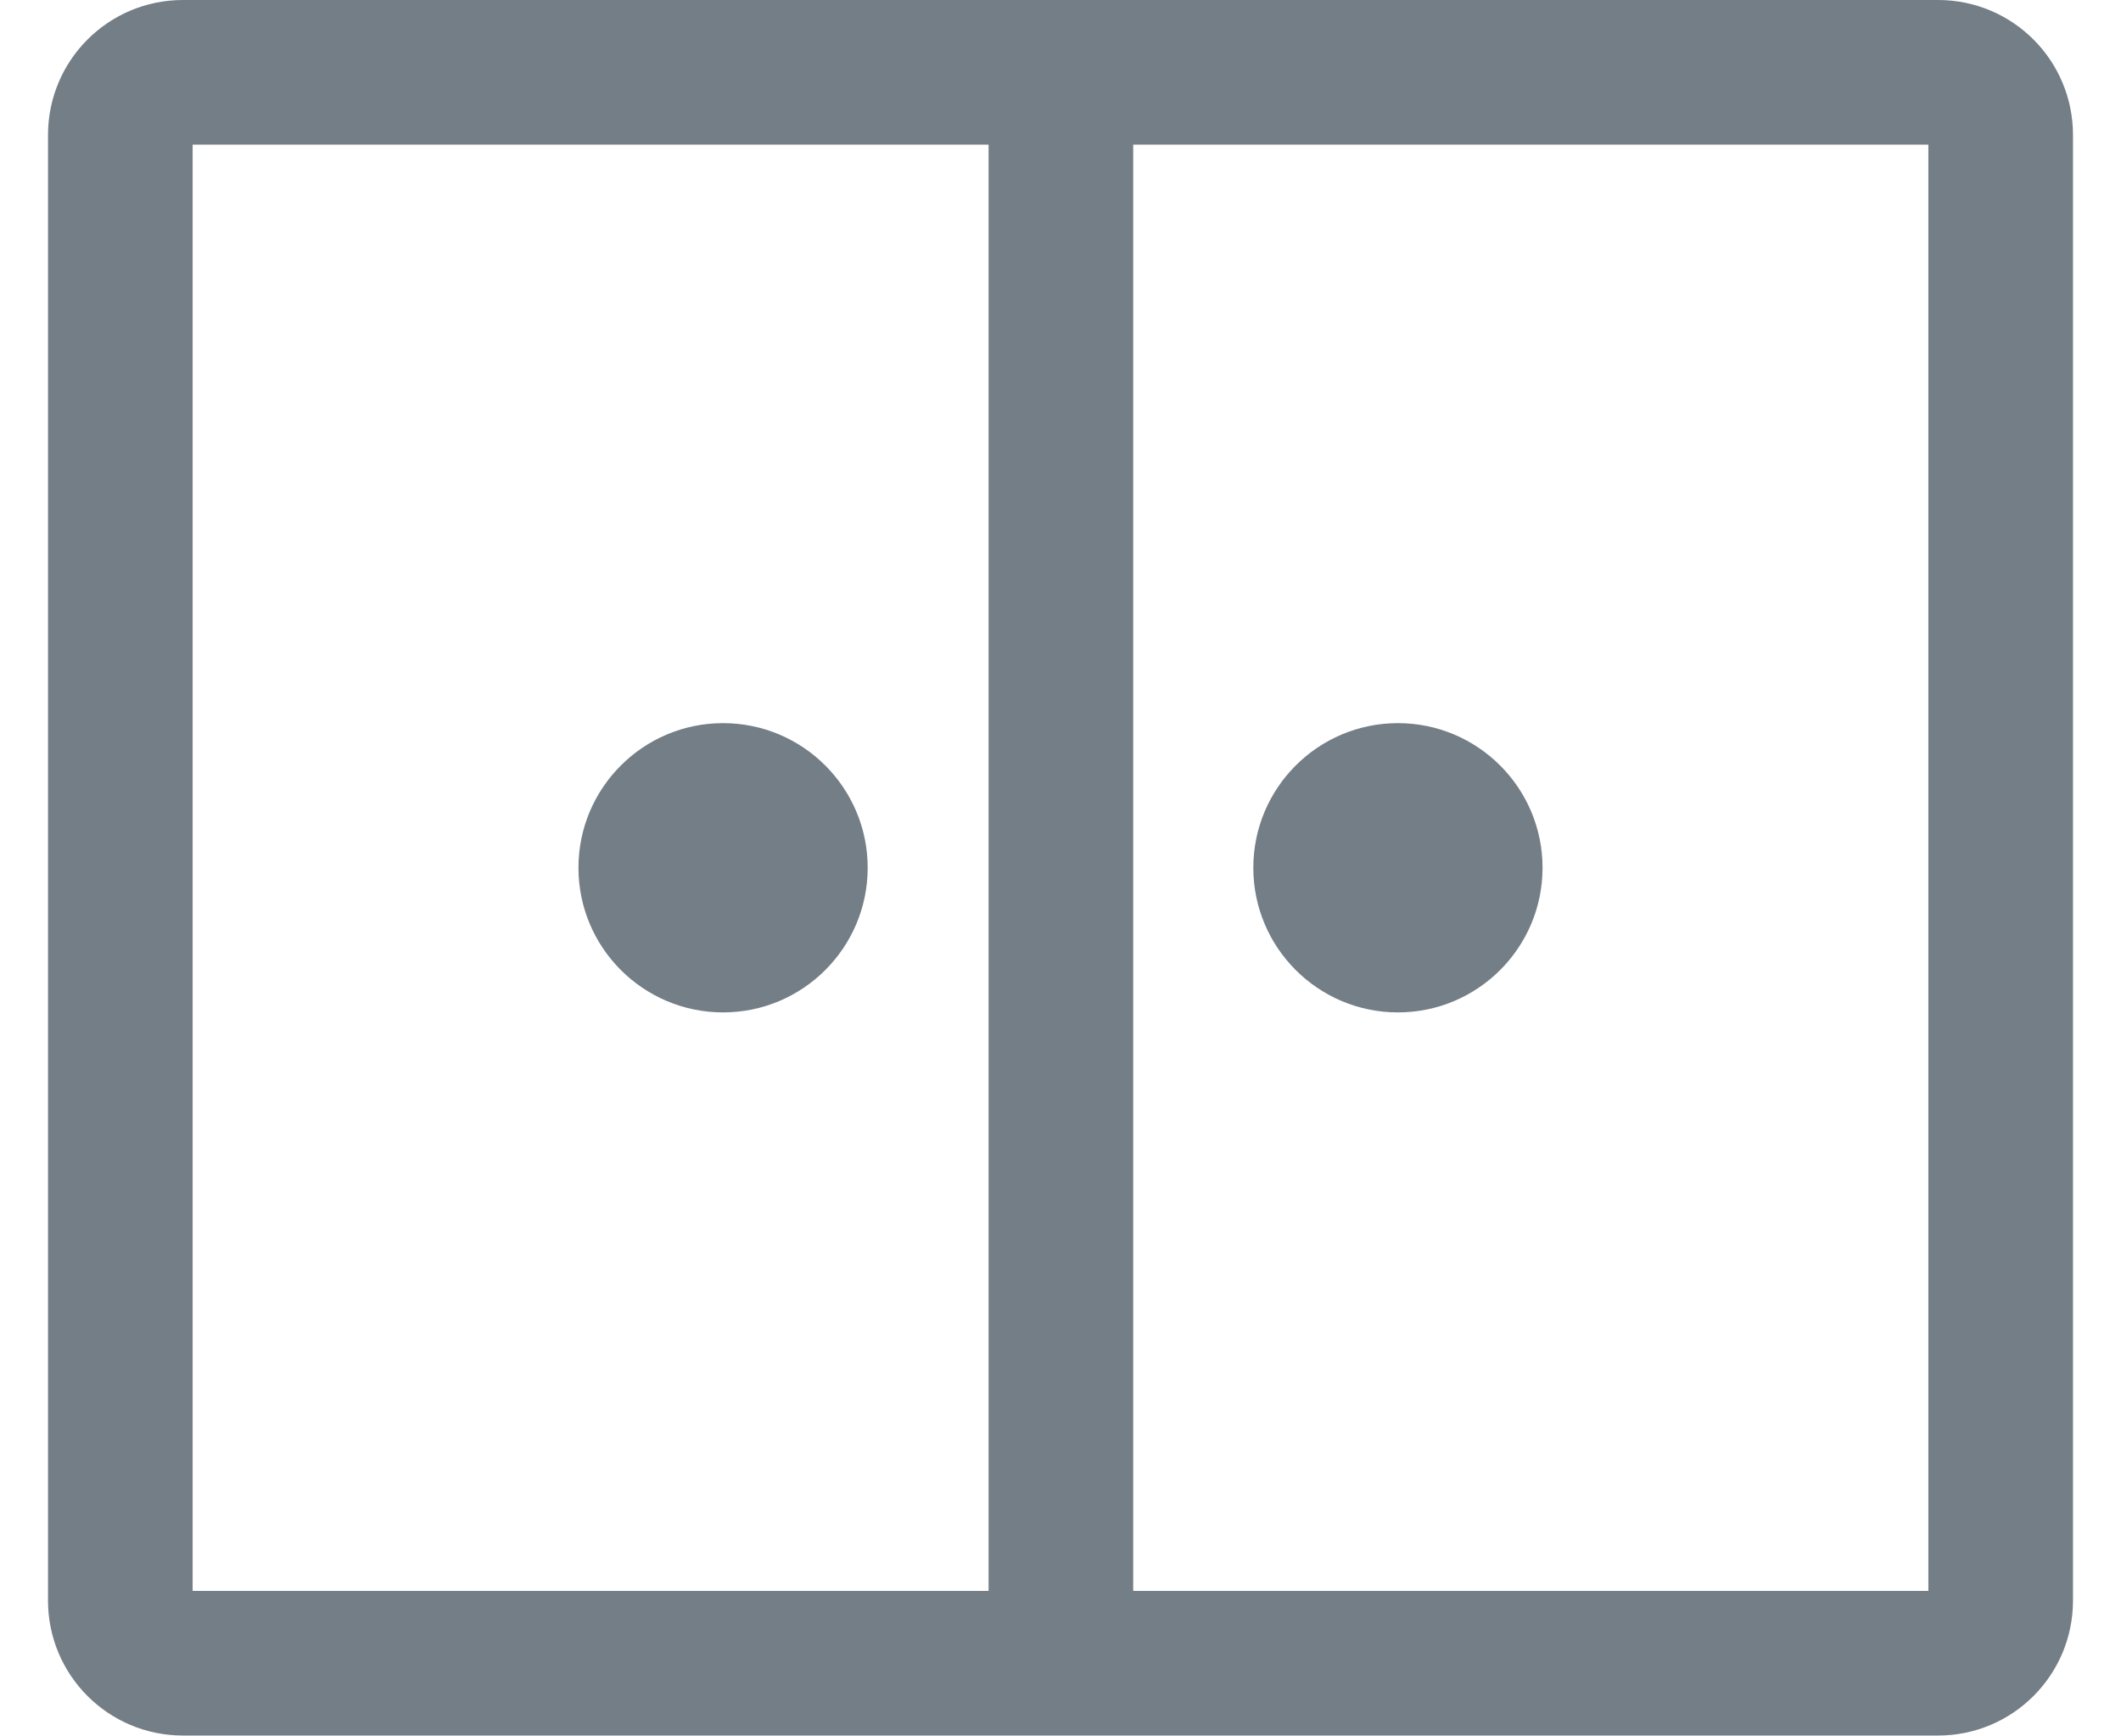
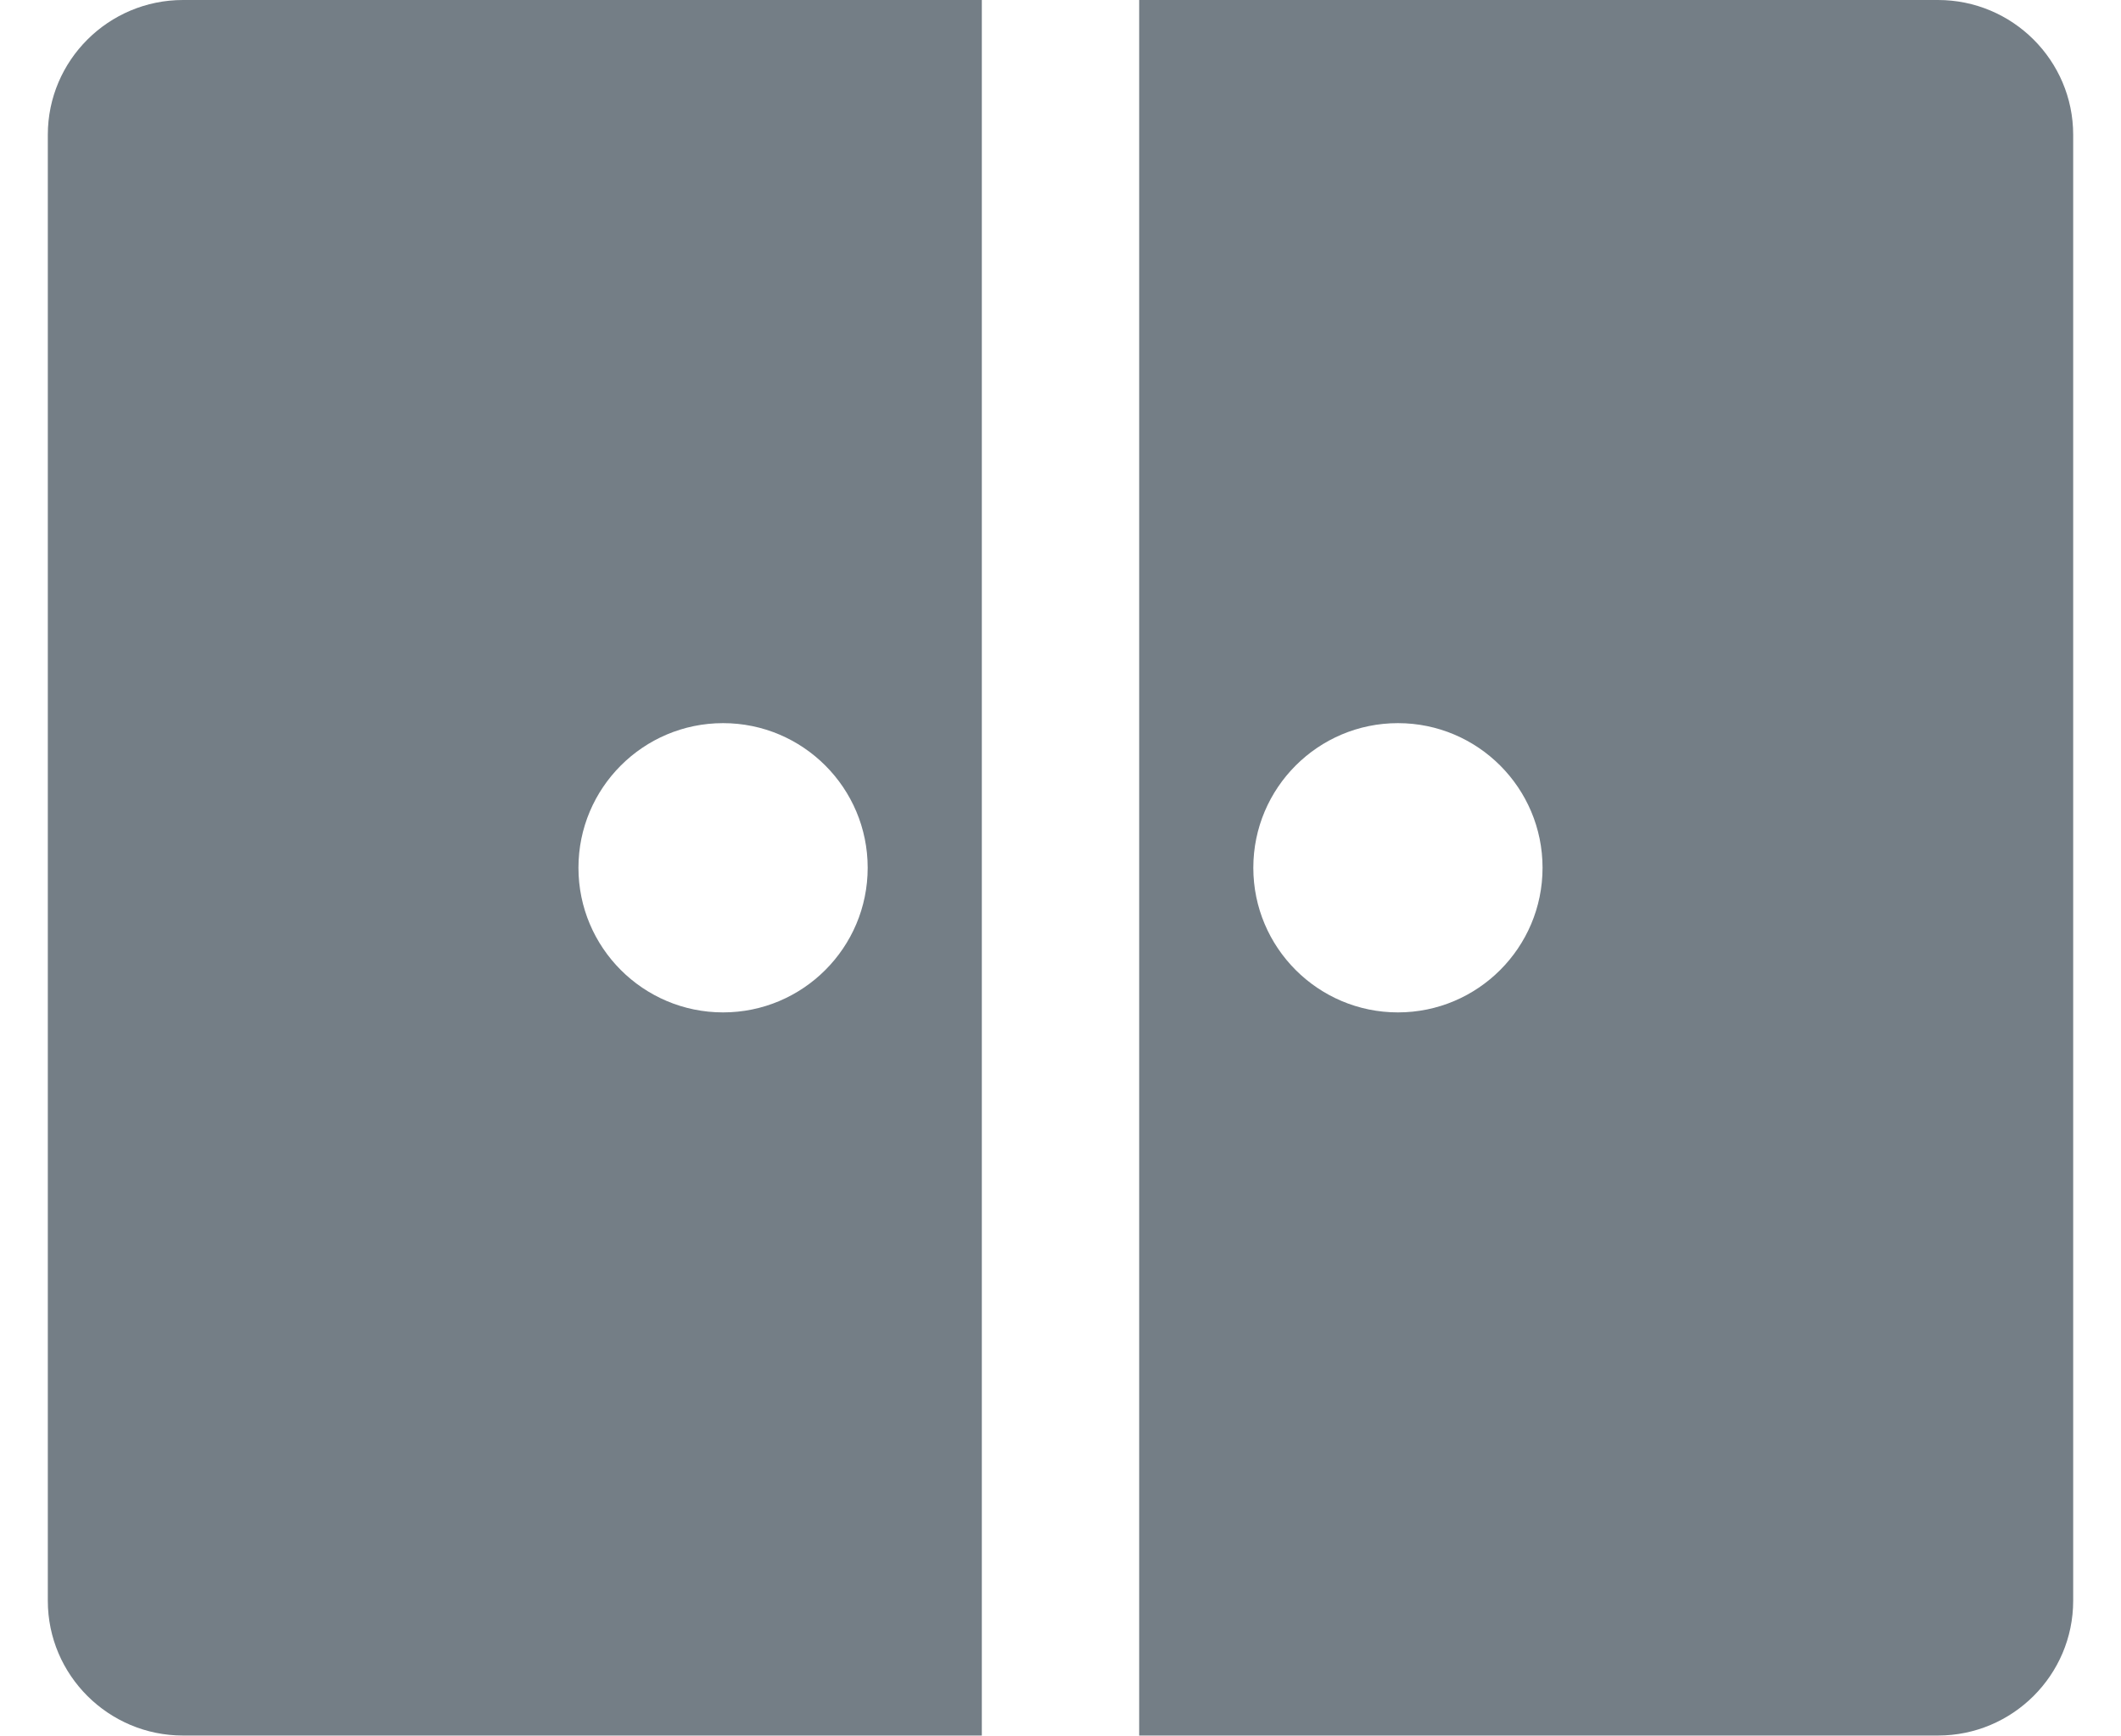
- <svg xmlns="http://www.w3.org/2000/svg" height="9" viewBox="0 0 11 9" width="11">
-   <path d="m10.051 0c.387 0 .7.313.7.7v7.6c0 .387-.313.7-.7.7h-9.102c-.387 0-.7-.313-.7-.7v-7.6c0-.387.313-.7.7-.7zm-4.924.75h-4.128v7.5h4.128zm4.874 0h-4.124v7.5h4.124zm-2.751 3c.414 0 .75.336.75.75s-.336.75-.75.75-.75-.336-.75-.75.336-.75.75-.75zm-3.5 0c.414 0 .75.336.75.75s-.336.75-.75.75-.75-.336-.75-.75.336-.75.75-.75z" fill="#747e86" />
+ <svg xmlns="http://www.w3.org/2000/svg" height="9" viewBox="0 0 11 9" width="11" version="1.1" id="svg1">
+   <defs id="defs1" />
+   <path id="path1" d="M 0.949 0 C 0.563 -1.4802974e-16 0.248 0.313 0.248 0.699 L 0.248 8.301 C 0.248 8.687 0.563 9 0.949 9 L 5.092 9 L 5.092 0 L 0.949 0 z M 5.908 0 L 5.908 9 L 10.051 9 C 10.437 9 10.752 8.687 10.752 8.301 L 10.752 0.699 C 10.752 0.313 10.437 0 10.051 0 L 5.908 0 z M 3.75 3.75 C 4.164 3.75 4.5 4.086 4.5 4.5 C 4.5 4.914 4.164 5.25 3.75 5.25 C 3.336 5.25 3 4.914 3 4.5 C 3 4.086 3.336 3.75 3.75 3.75 z M 7.25 3.75 C 7.664 3.75 8 4.086 8 4.5 C 8 4.914 7.664 5.25 7.25 5.25 C 6.836 5.25 6.5 4.914 6.5 4.5 C 6.5 4.086 6.836 3.75 7.25 3.75 z " style="fill:#747e86;fill-opacity:1" />
</svg>
